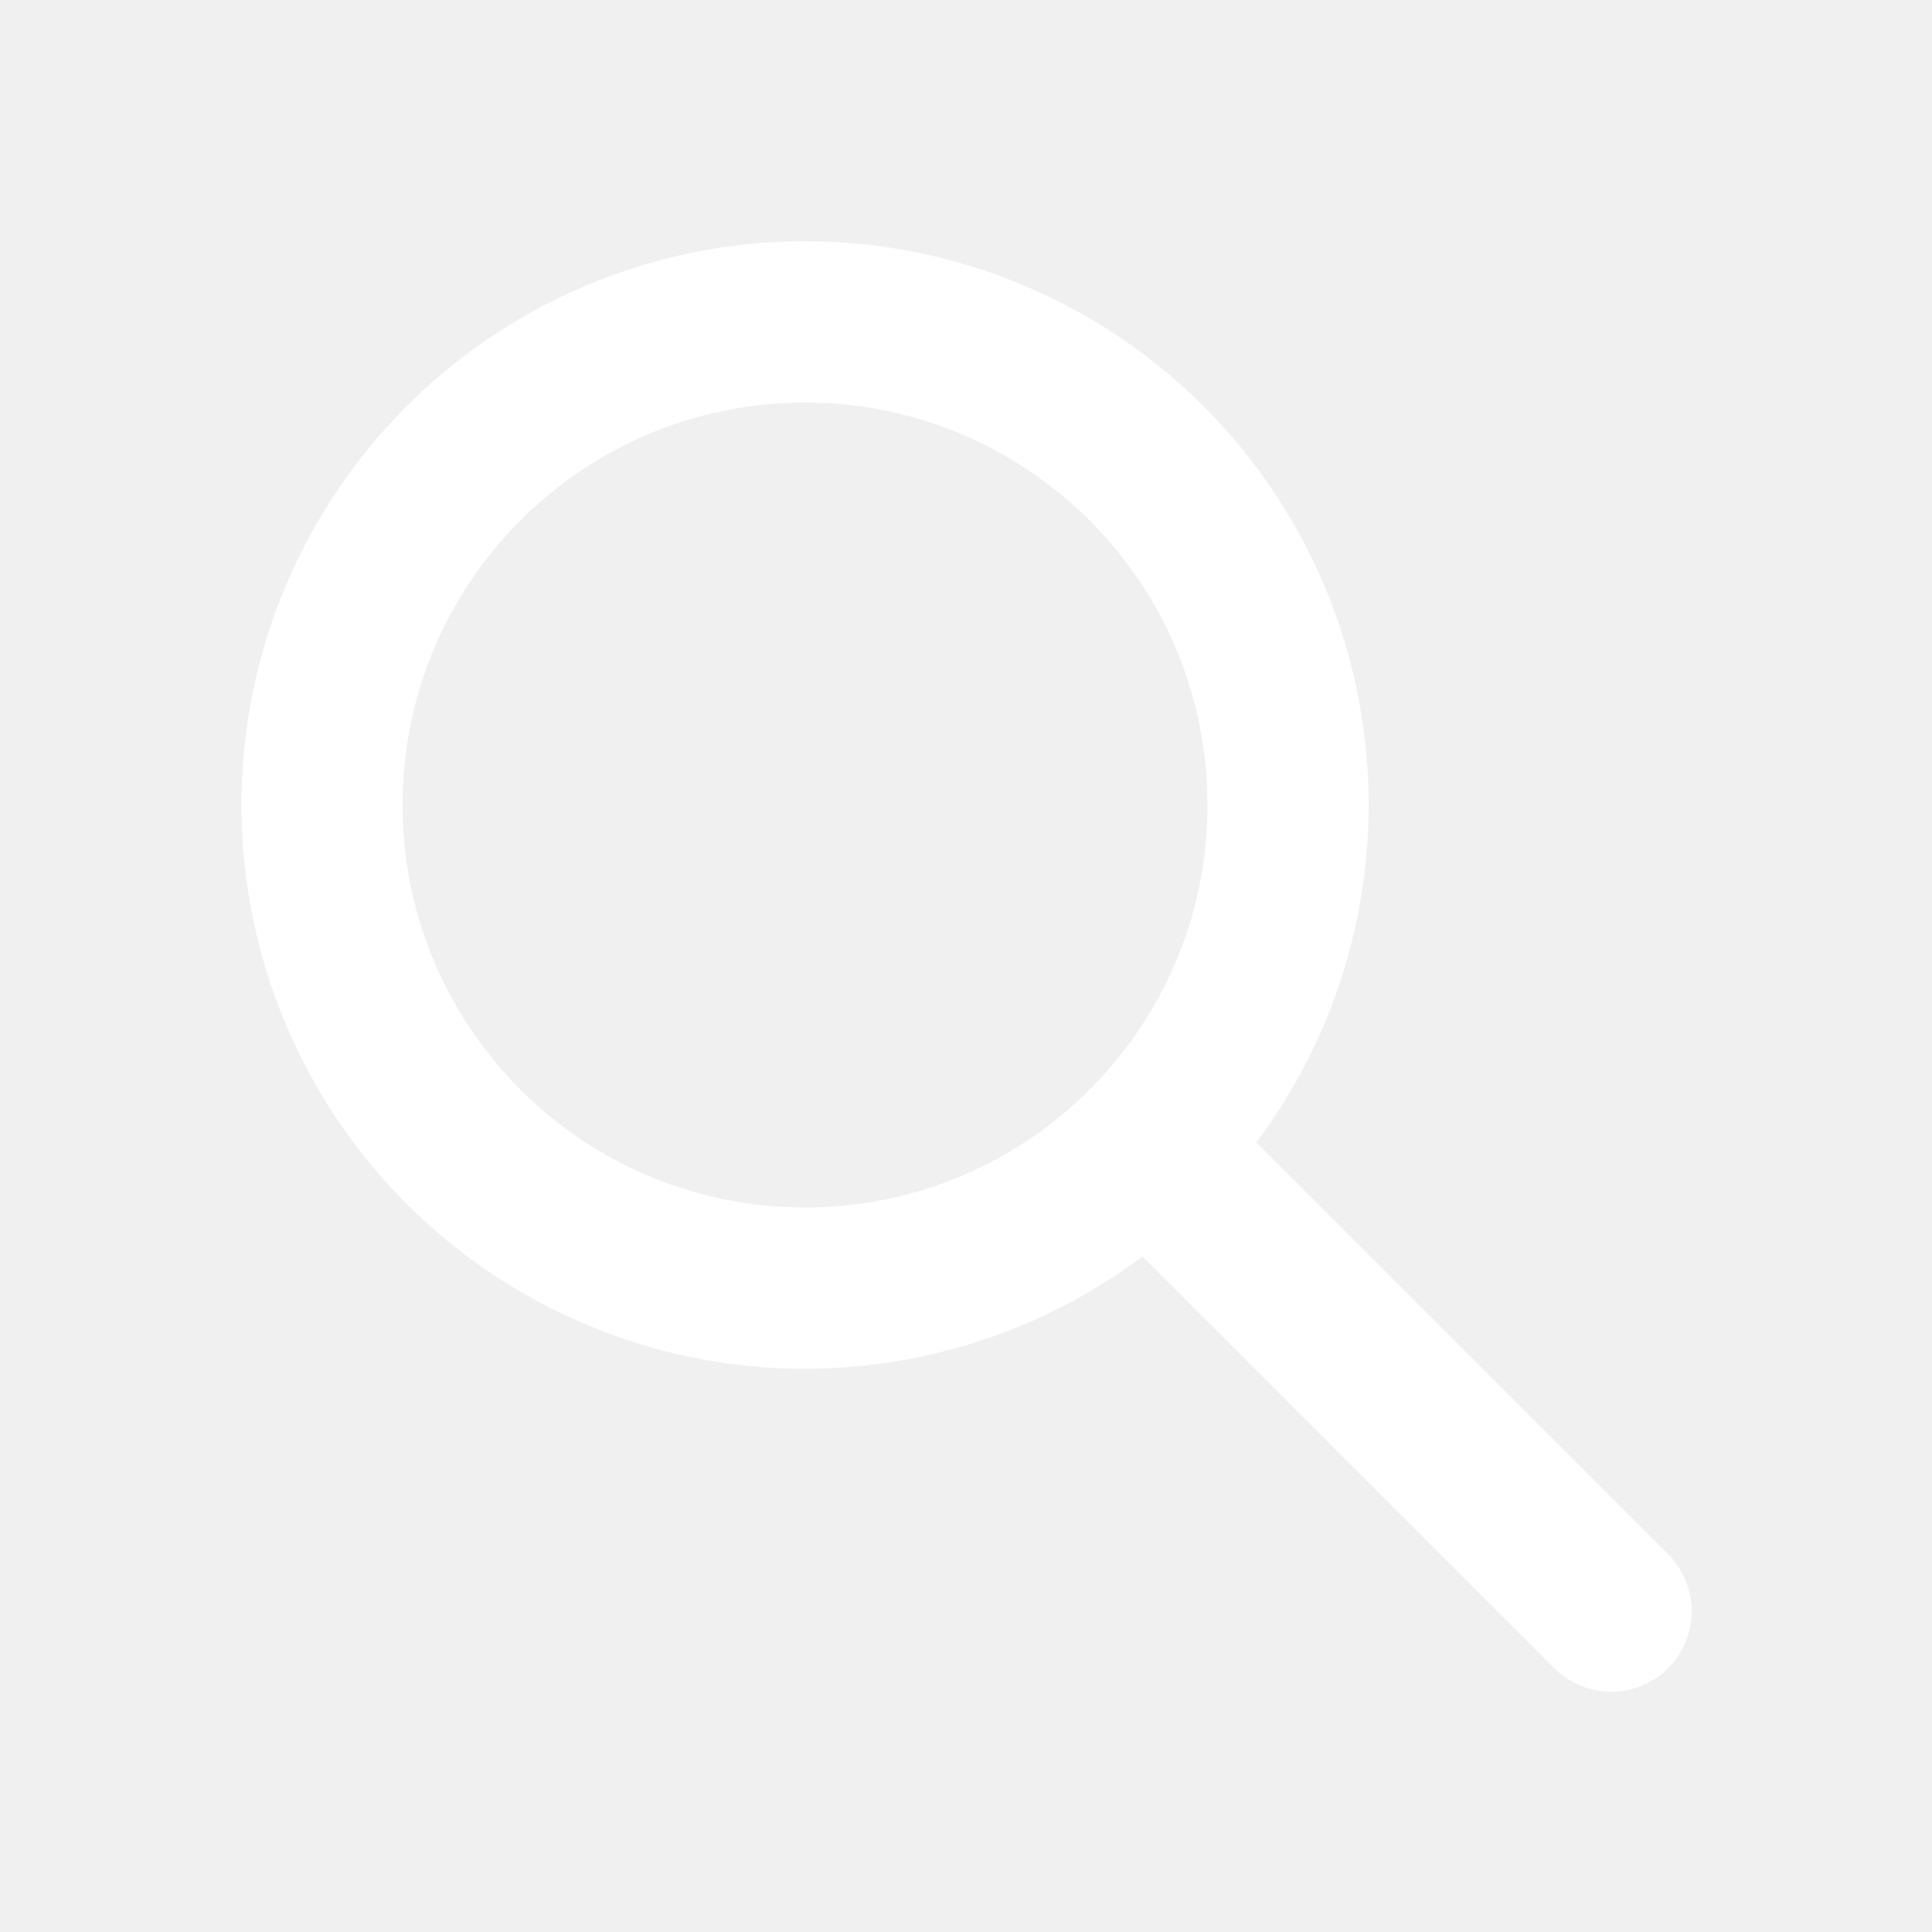
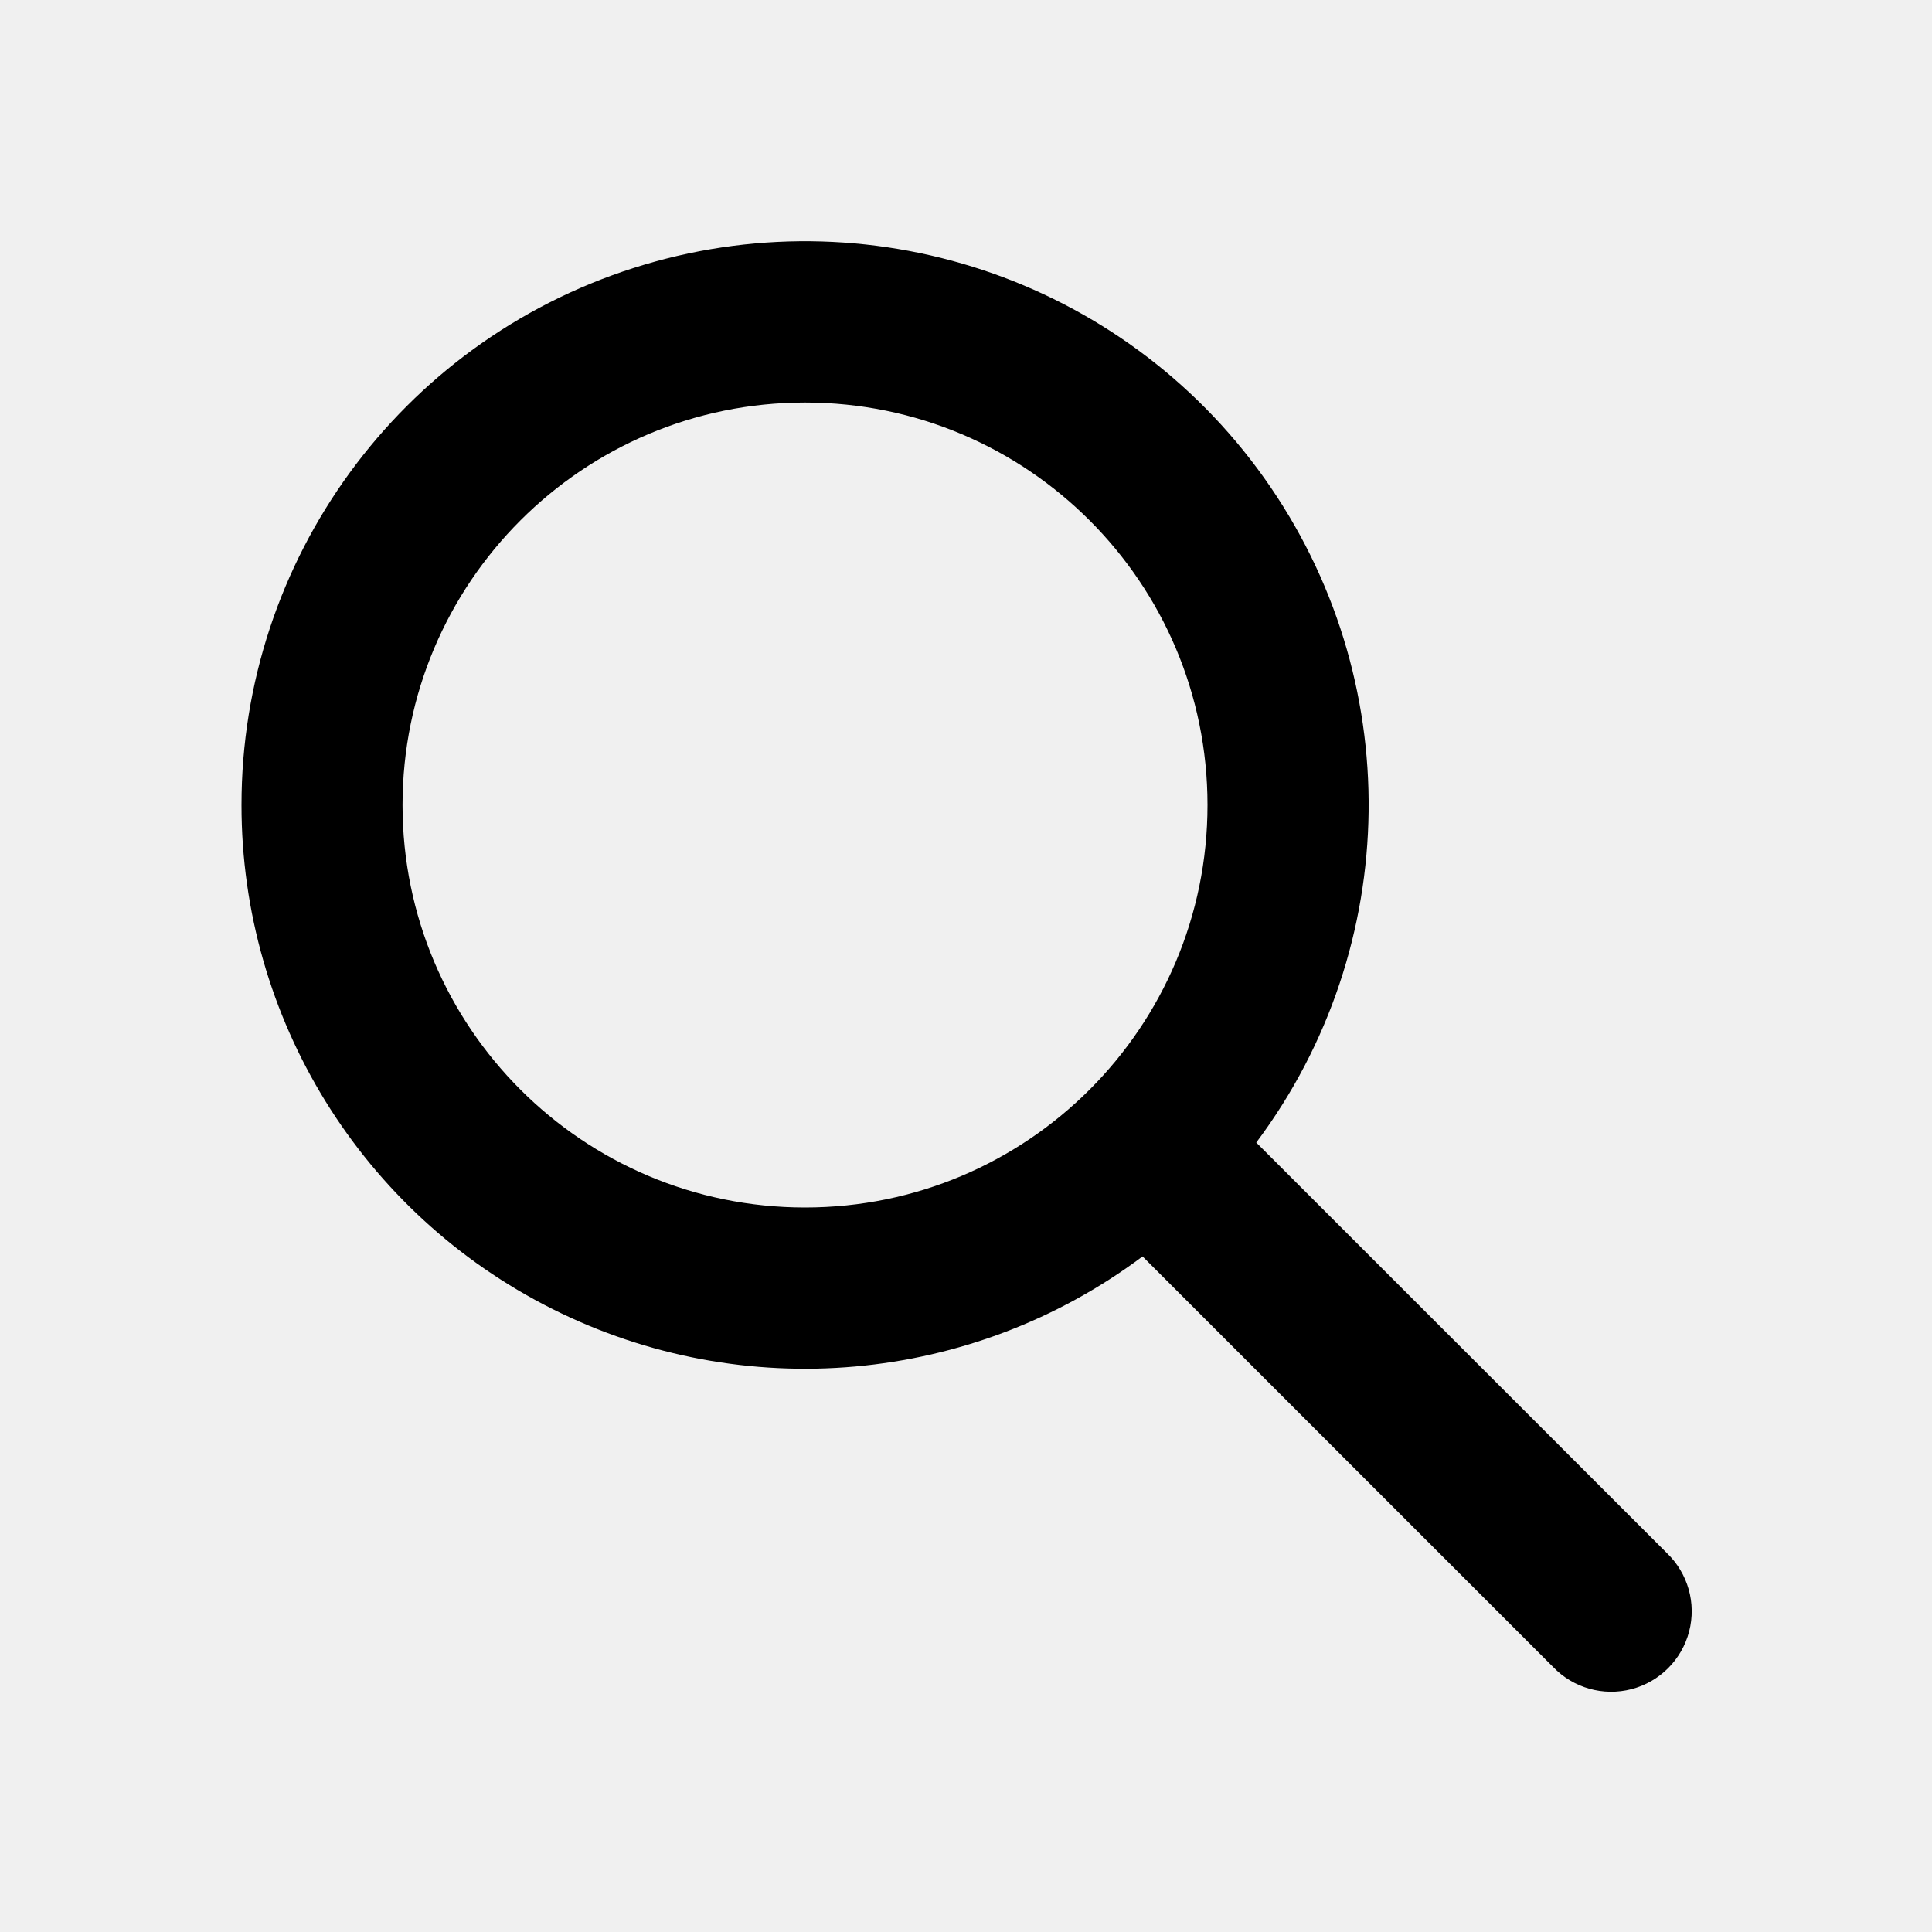
<svg xmlns="http://www.w3.org/2000/svg" width="34" height="34" viewBox="0 0 34 34" fill="none">
-   <path fill-rule="evenodd" clip-rule="evenodd" d="M14.167 7.084a7.083 7.083 0 1 0 0 14.166 7.083 7.083 0 0 0 0-14.166zM4.25 14.167a9.918 9.918 0 1 1 17.858 5.94l7.227 7.225a1.417 1.417 0 1 1-2.003 2.004l-7.225-7.225A9.916 9.916 0 0 1 4.25 14.167z" fill="#fff" />
+   <path fill-rule="evenodd" clip-rule="evenodd" d="M14.167 7.084a7.083 7.083 0 1 0 0 14.166 7.083 7.083 0 0 0 0-14.166zM4.25 14.167a9.918 9.918 0 1 1 17.858 5.94l7.227 7.225a1.417 1.417 0 1 1-2.003 2.004l-7.225-7.225A9.916 9.916 0 0 1 4.25 14.167z" fill="currentColor" />
</svg>
